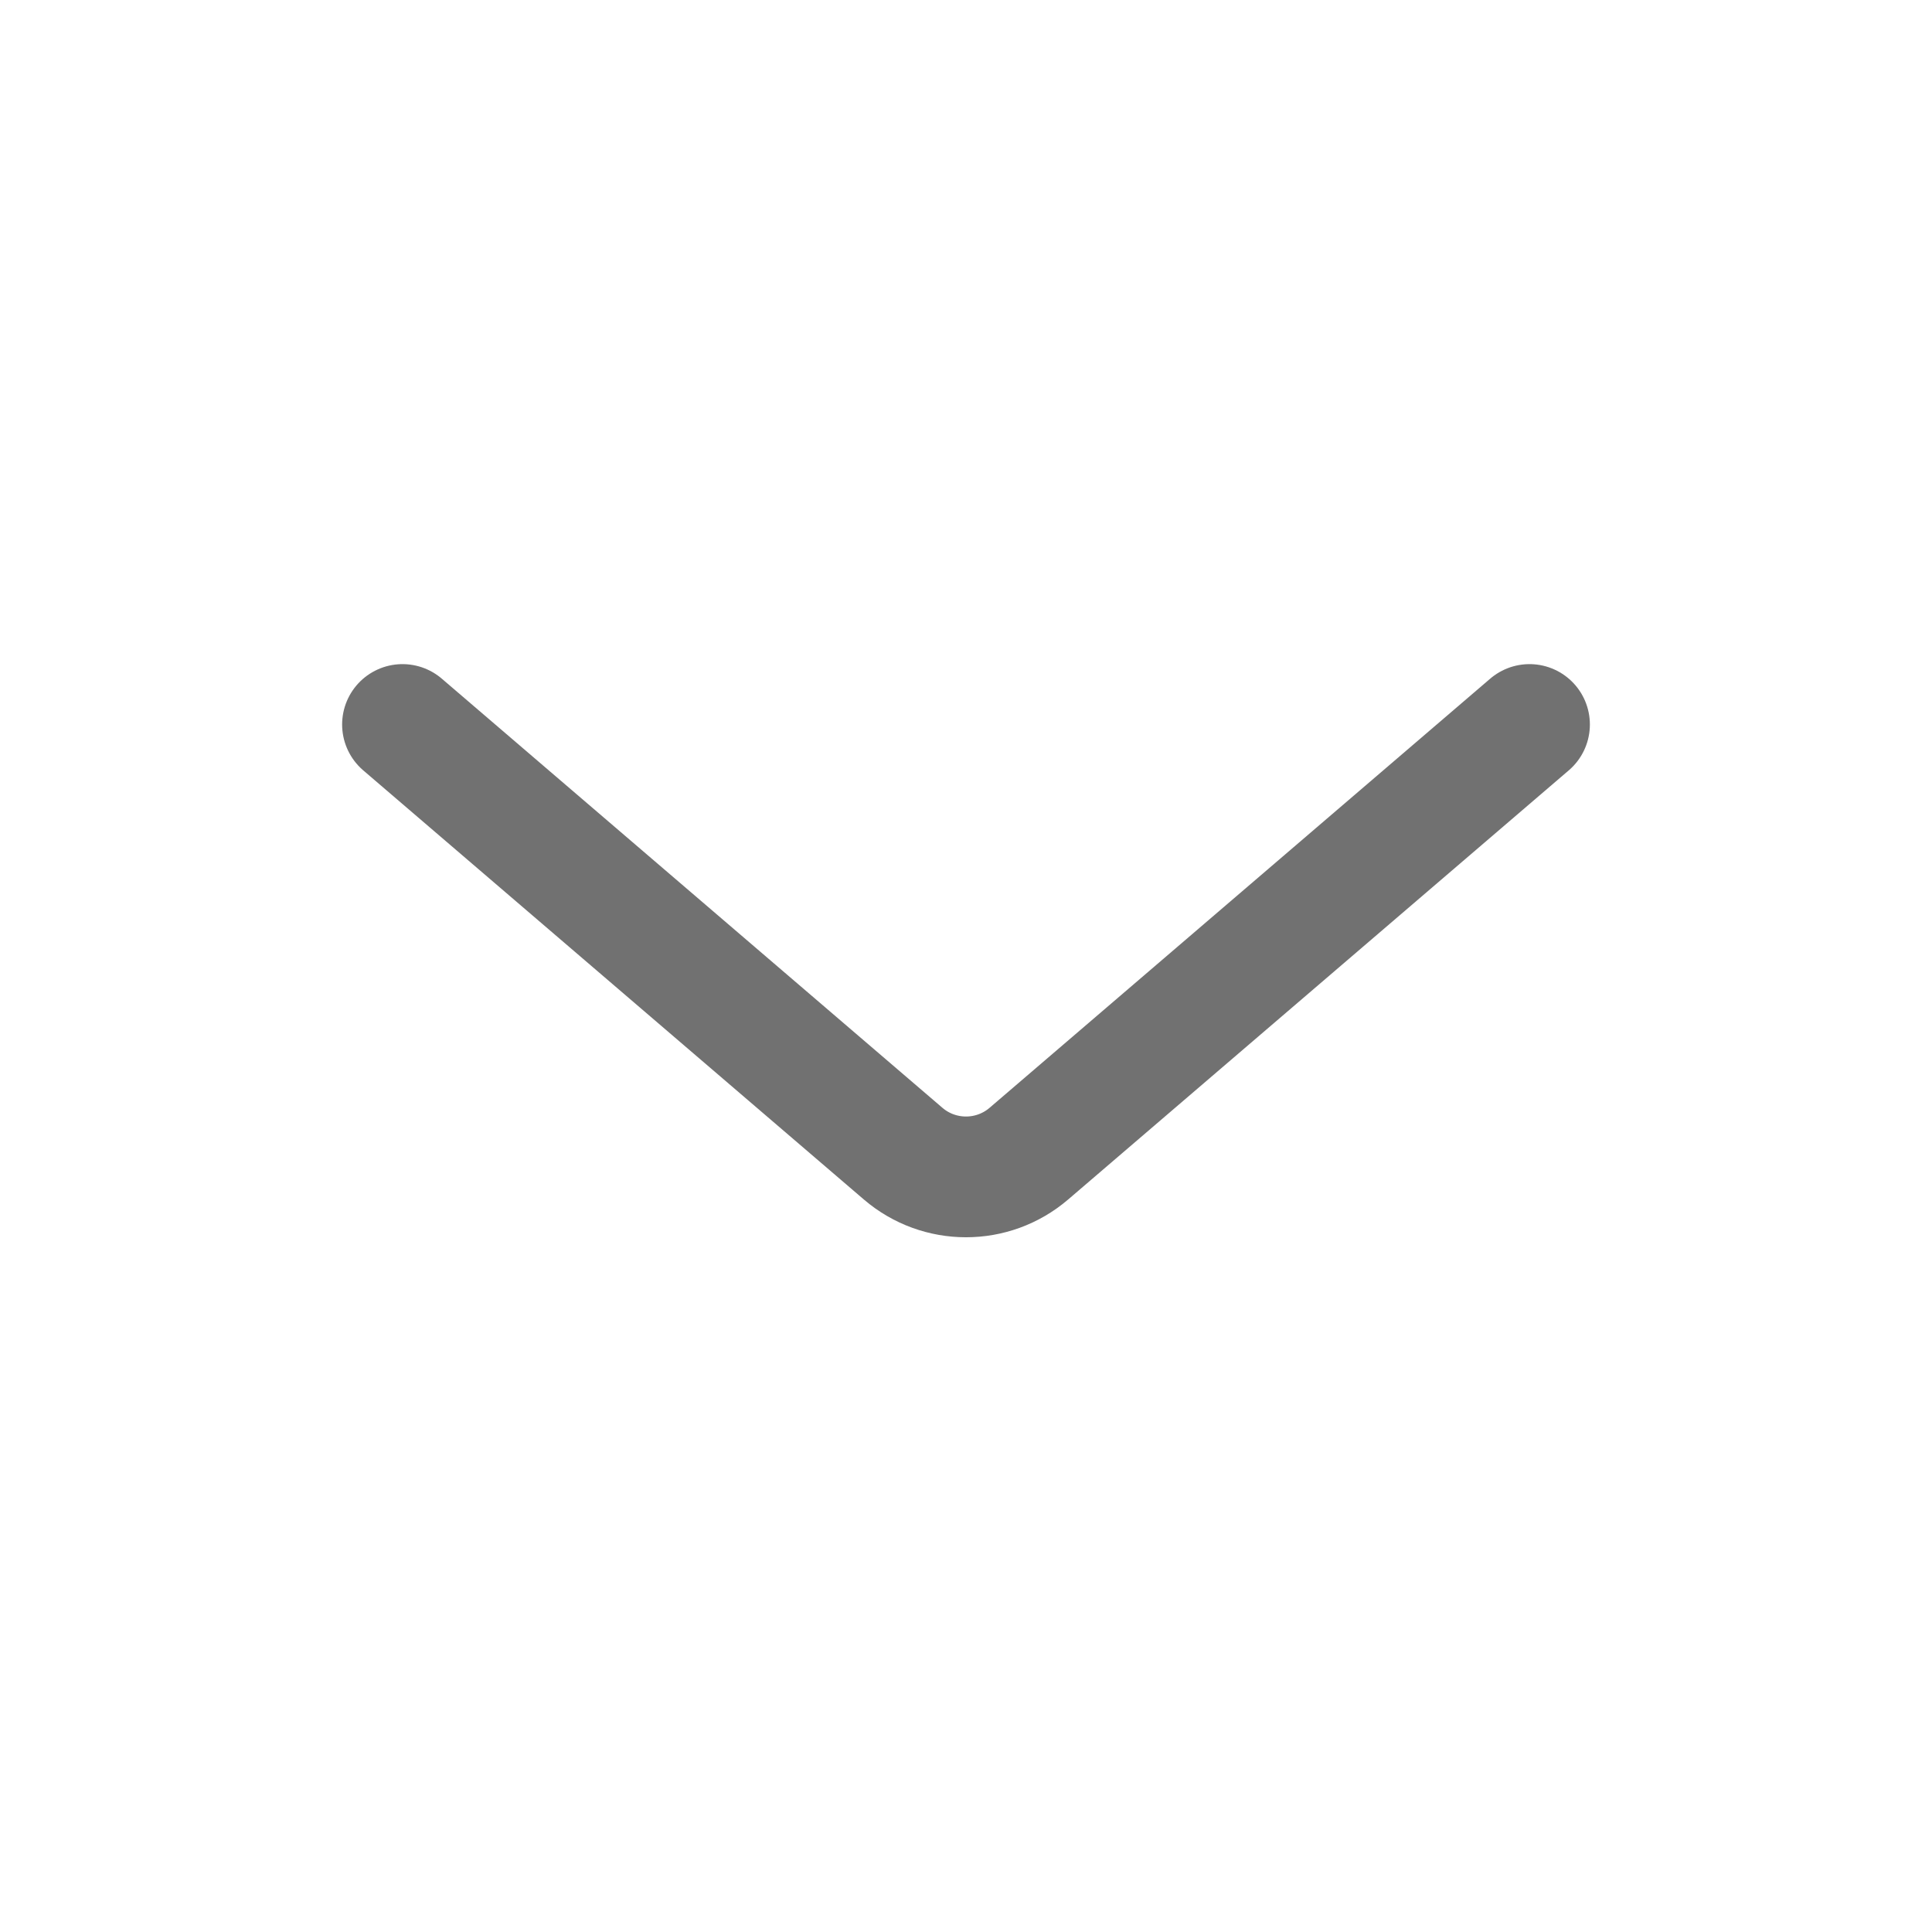
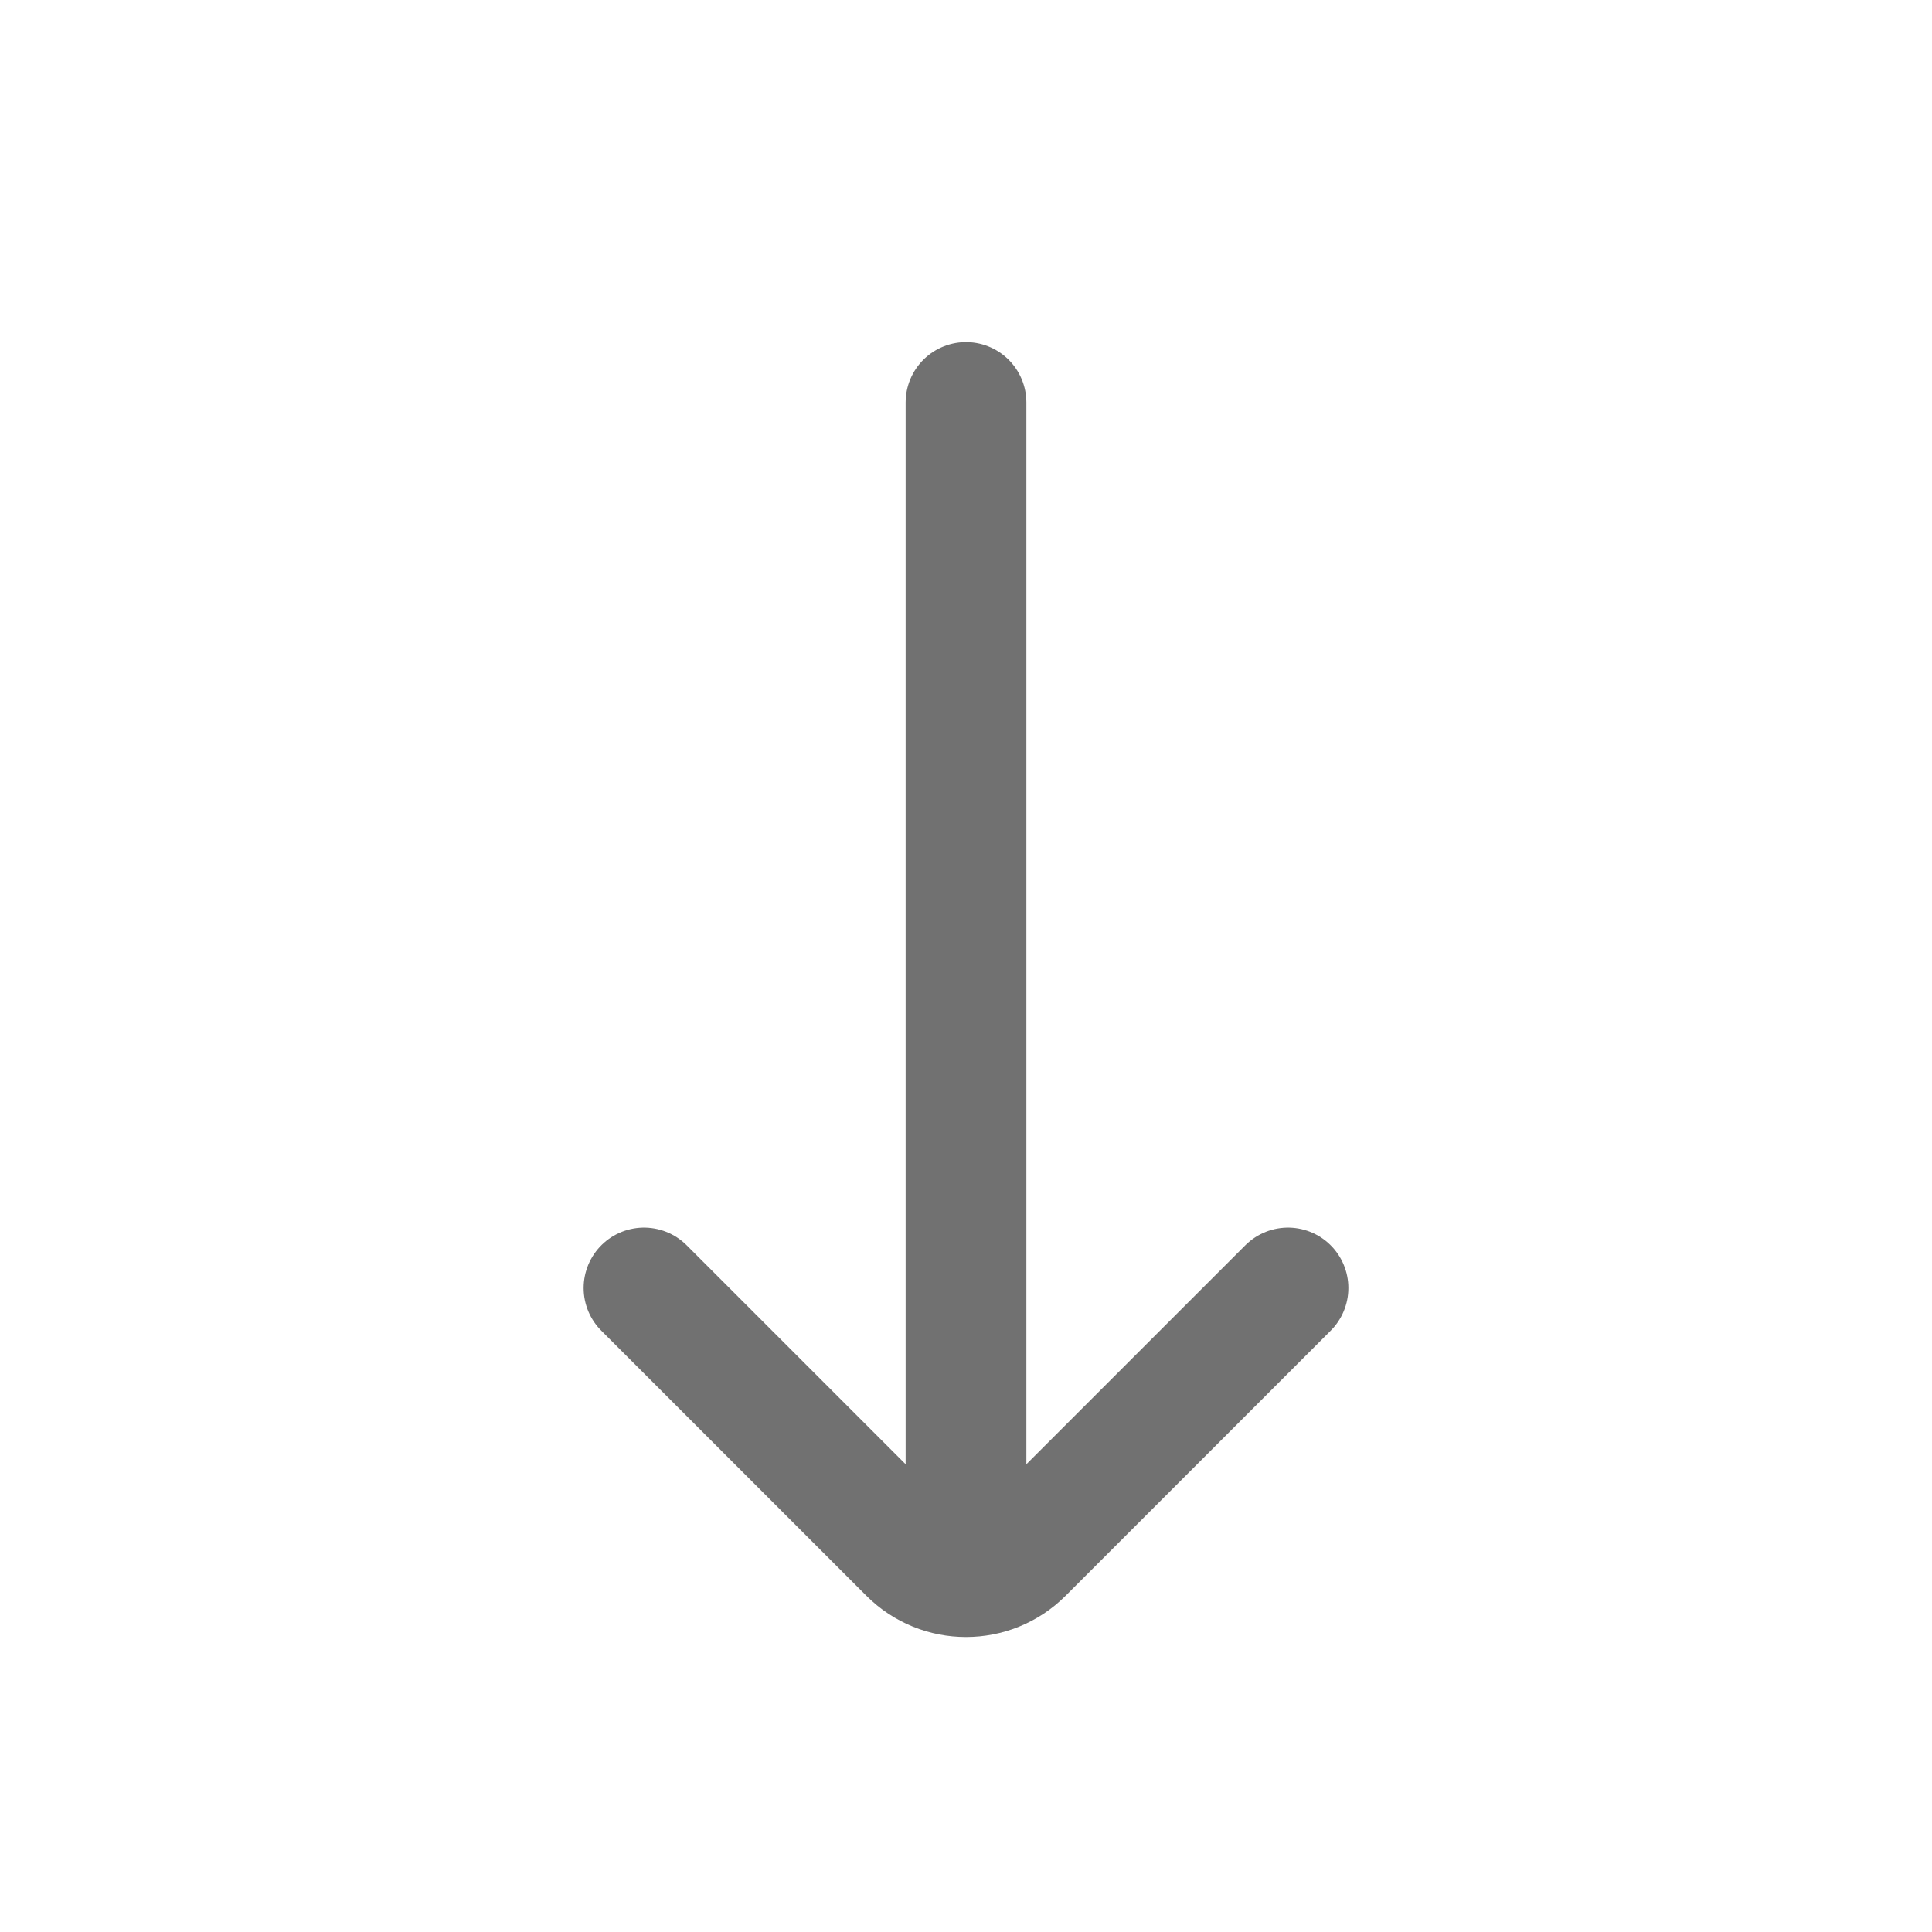
<svg xmlns="http://www.w3.org/2000/svg" width="24" height="24" viewBox="0 0 24 24" fill="none">
-   <path d="M5 9L11.219 14.331C11.668 14.716 12.332 14.716 12.781 14.331L19 9" stroke="#717171" stroke-width="1.5" stroke-linecap="round" />
+   <path d="M8 16L11.293 19.293C11.683 19.683 12.317 19.683 12.707 19.293L16 16M12 19L12 5" stroke="#717171" stroke-width="1.5" stroke-linecap="round" />
</svg>
